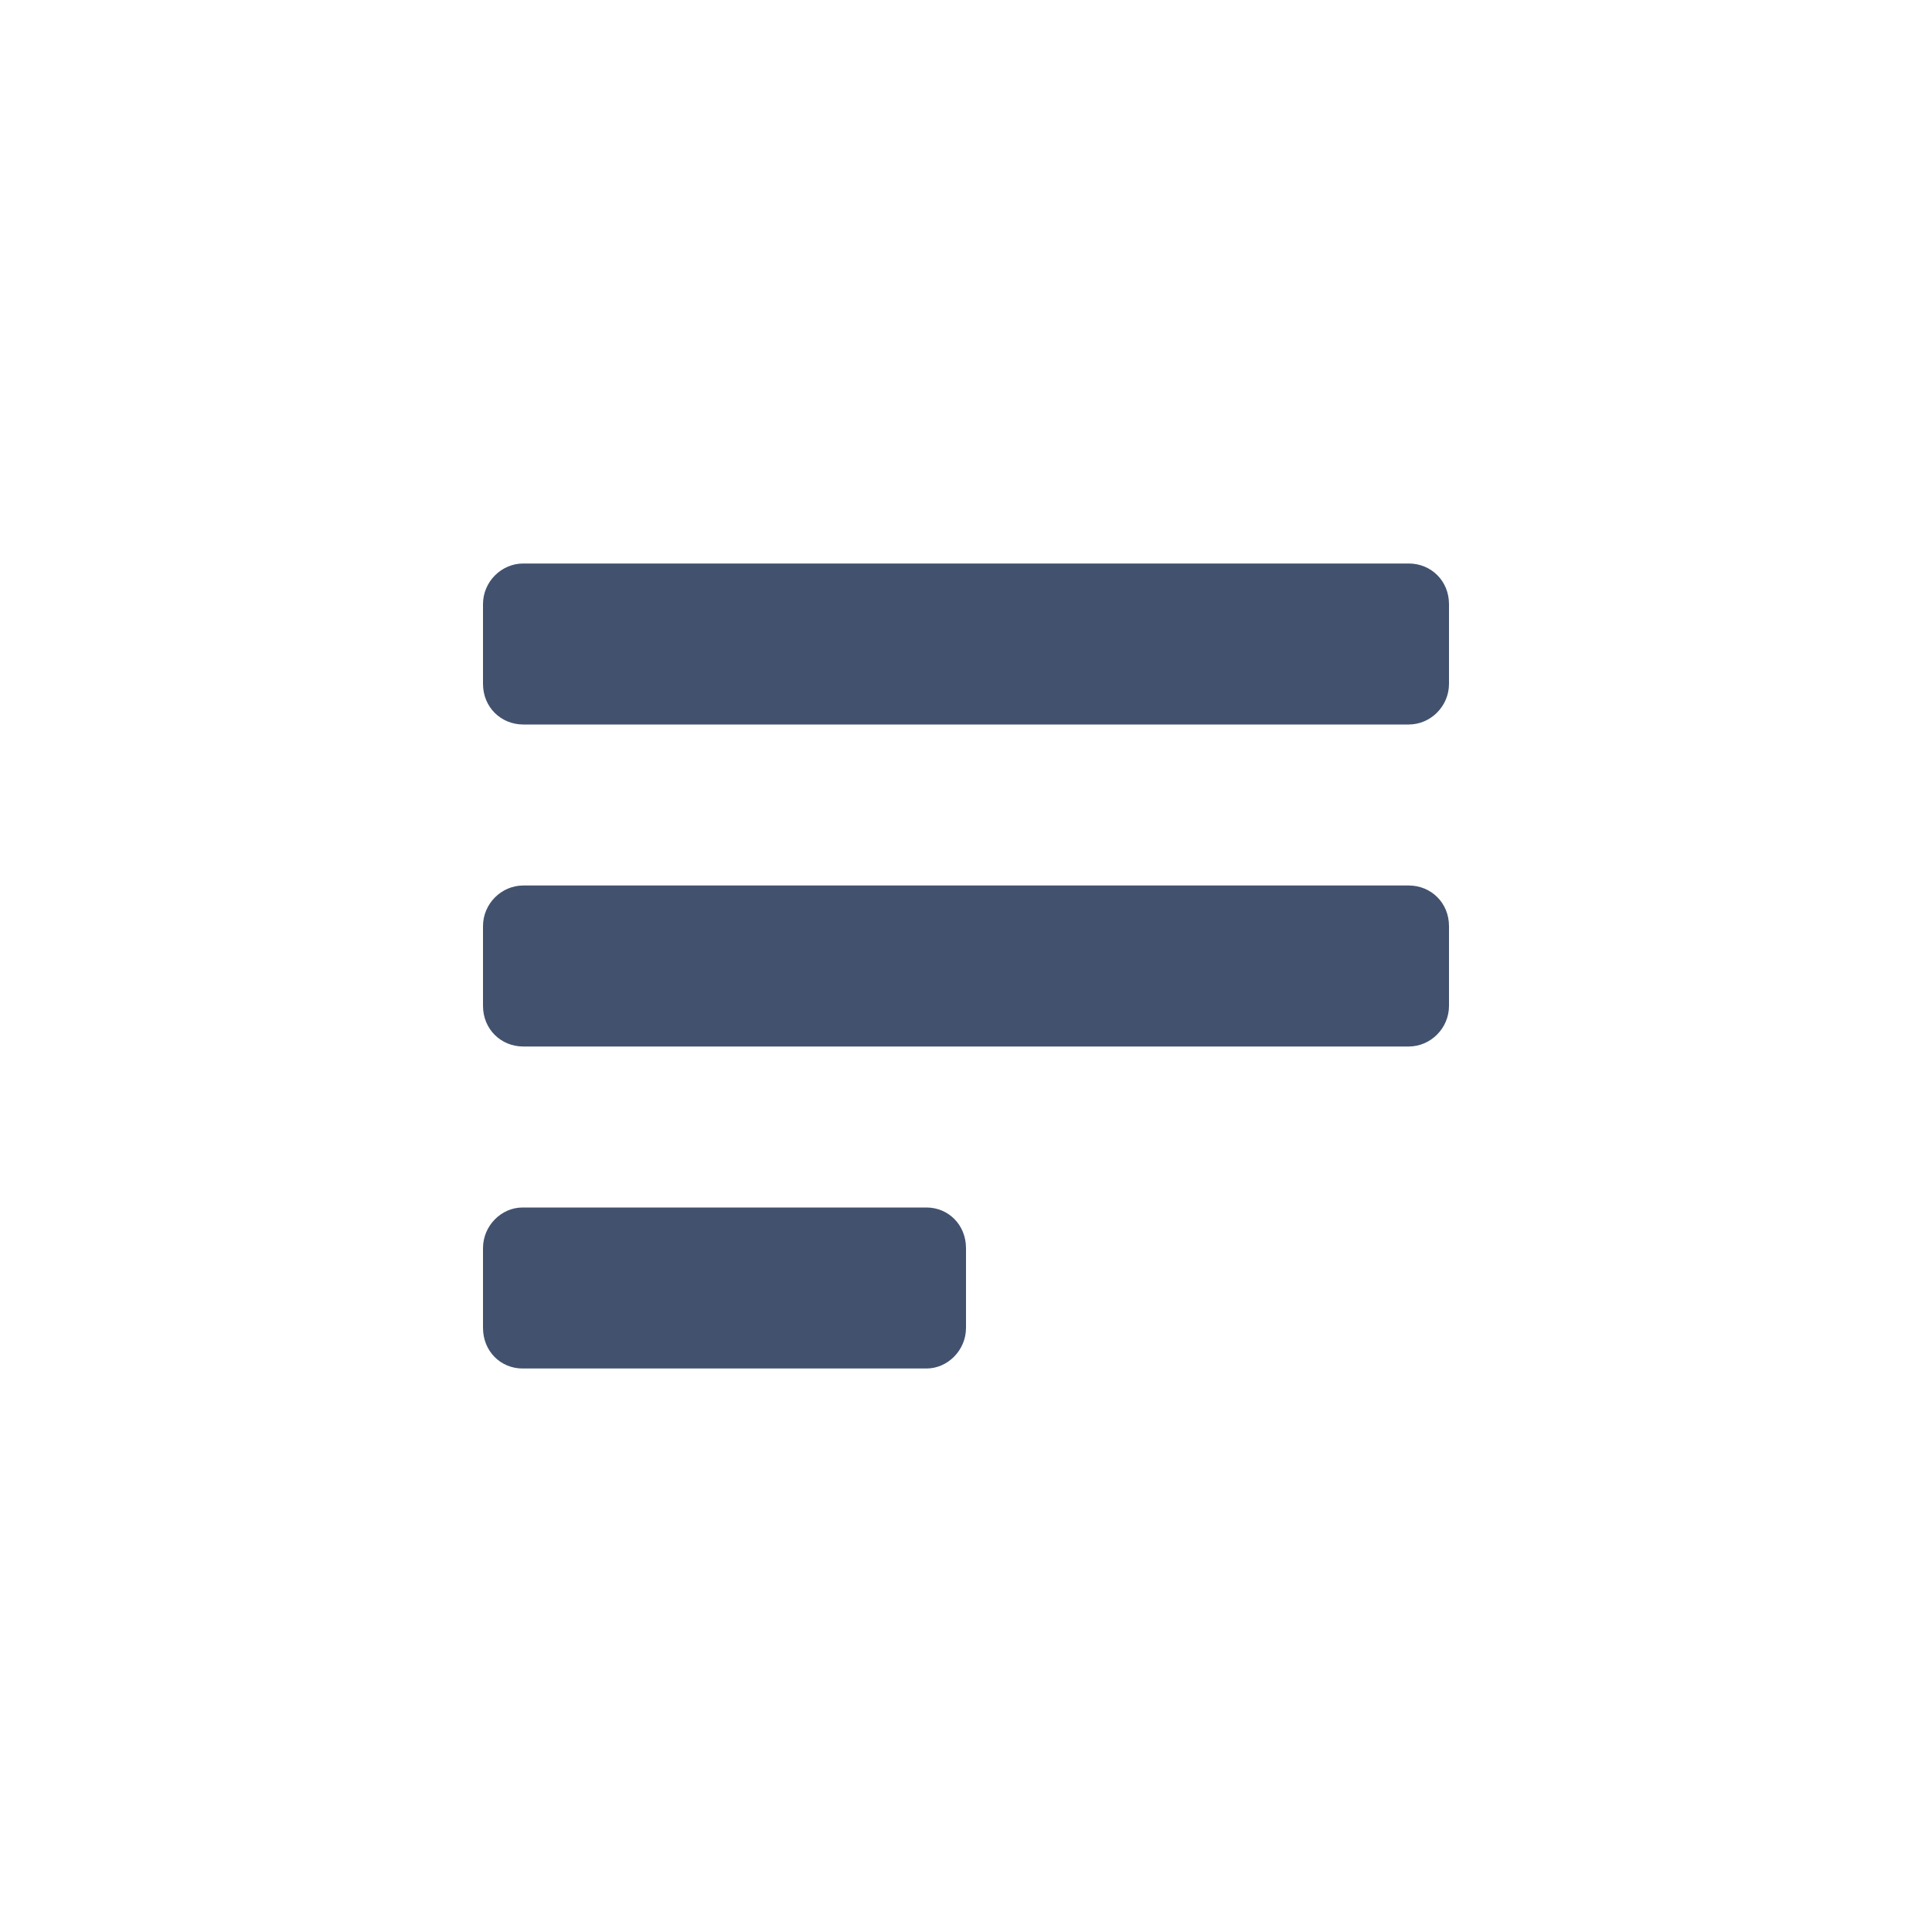
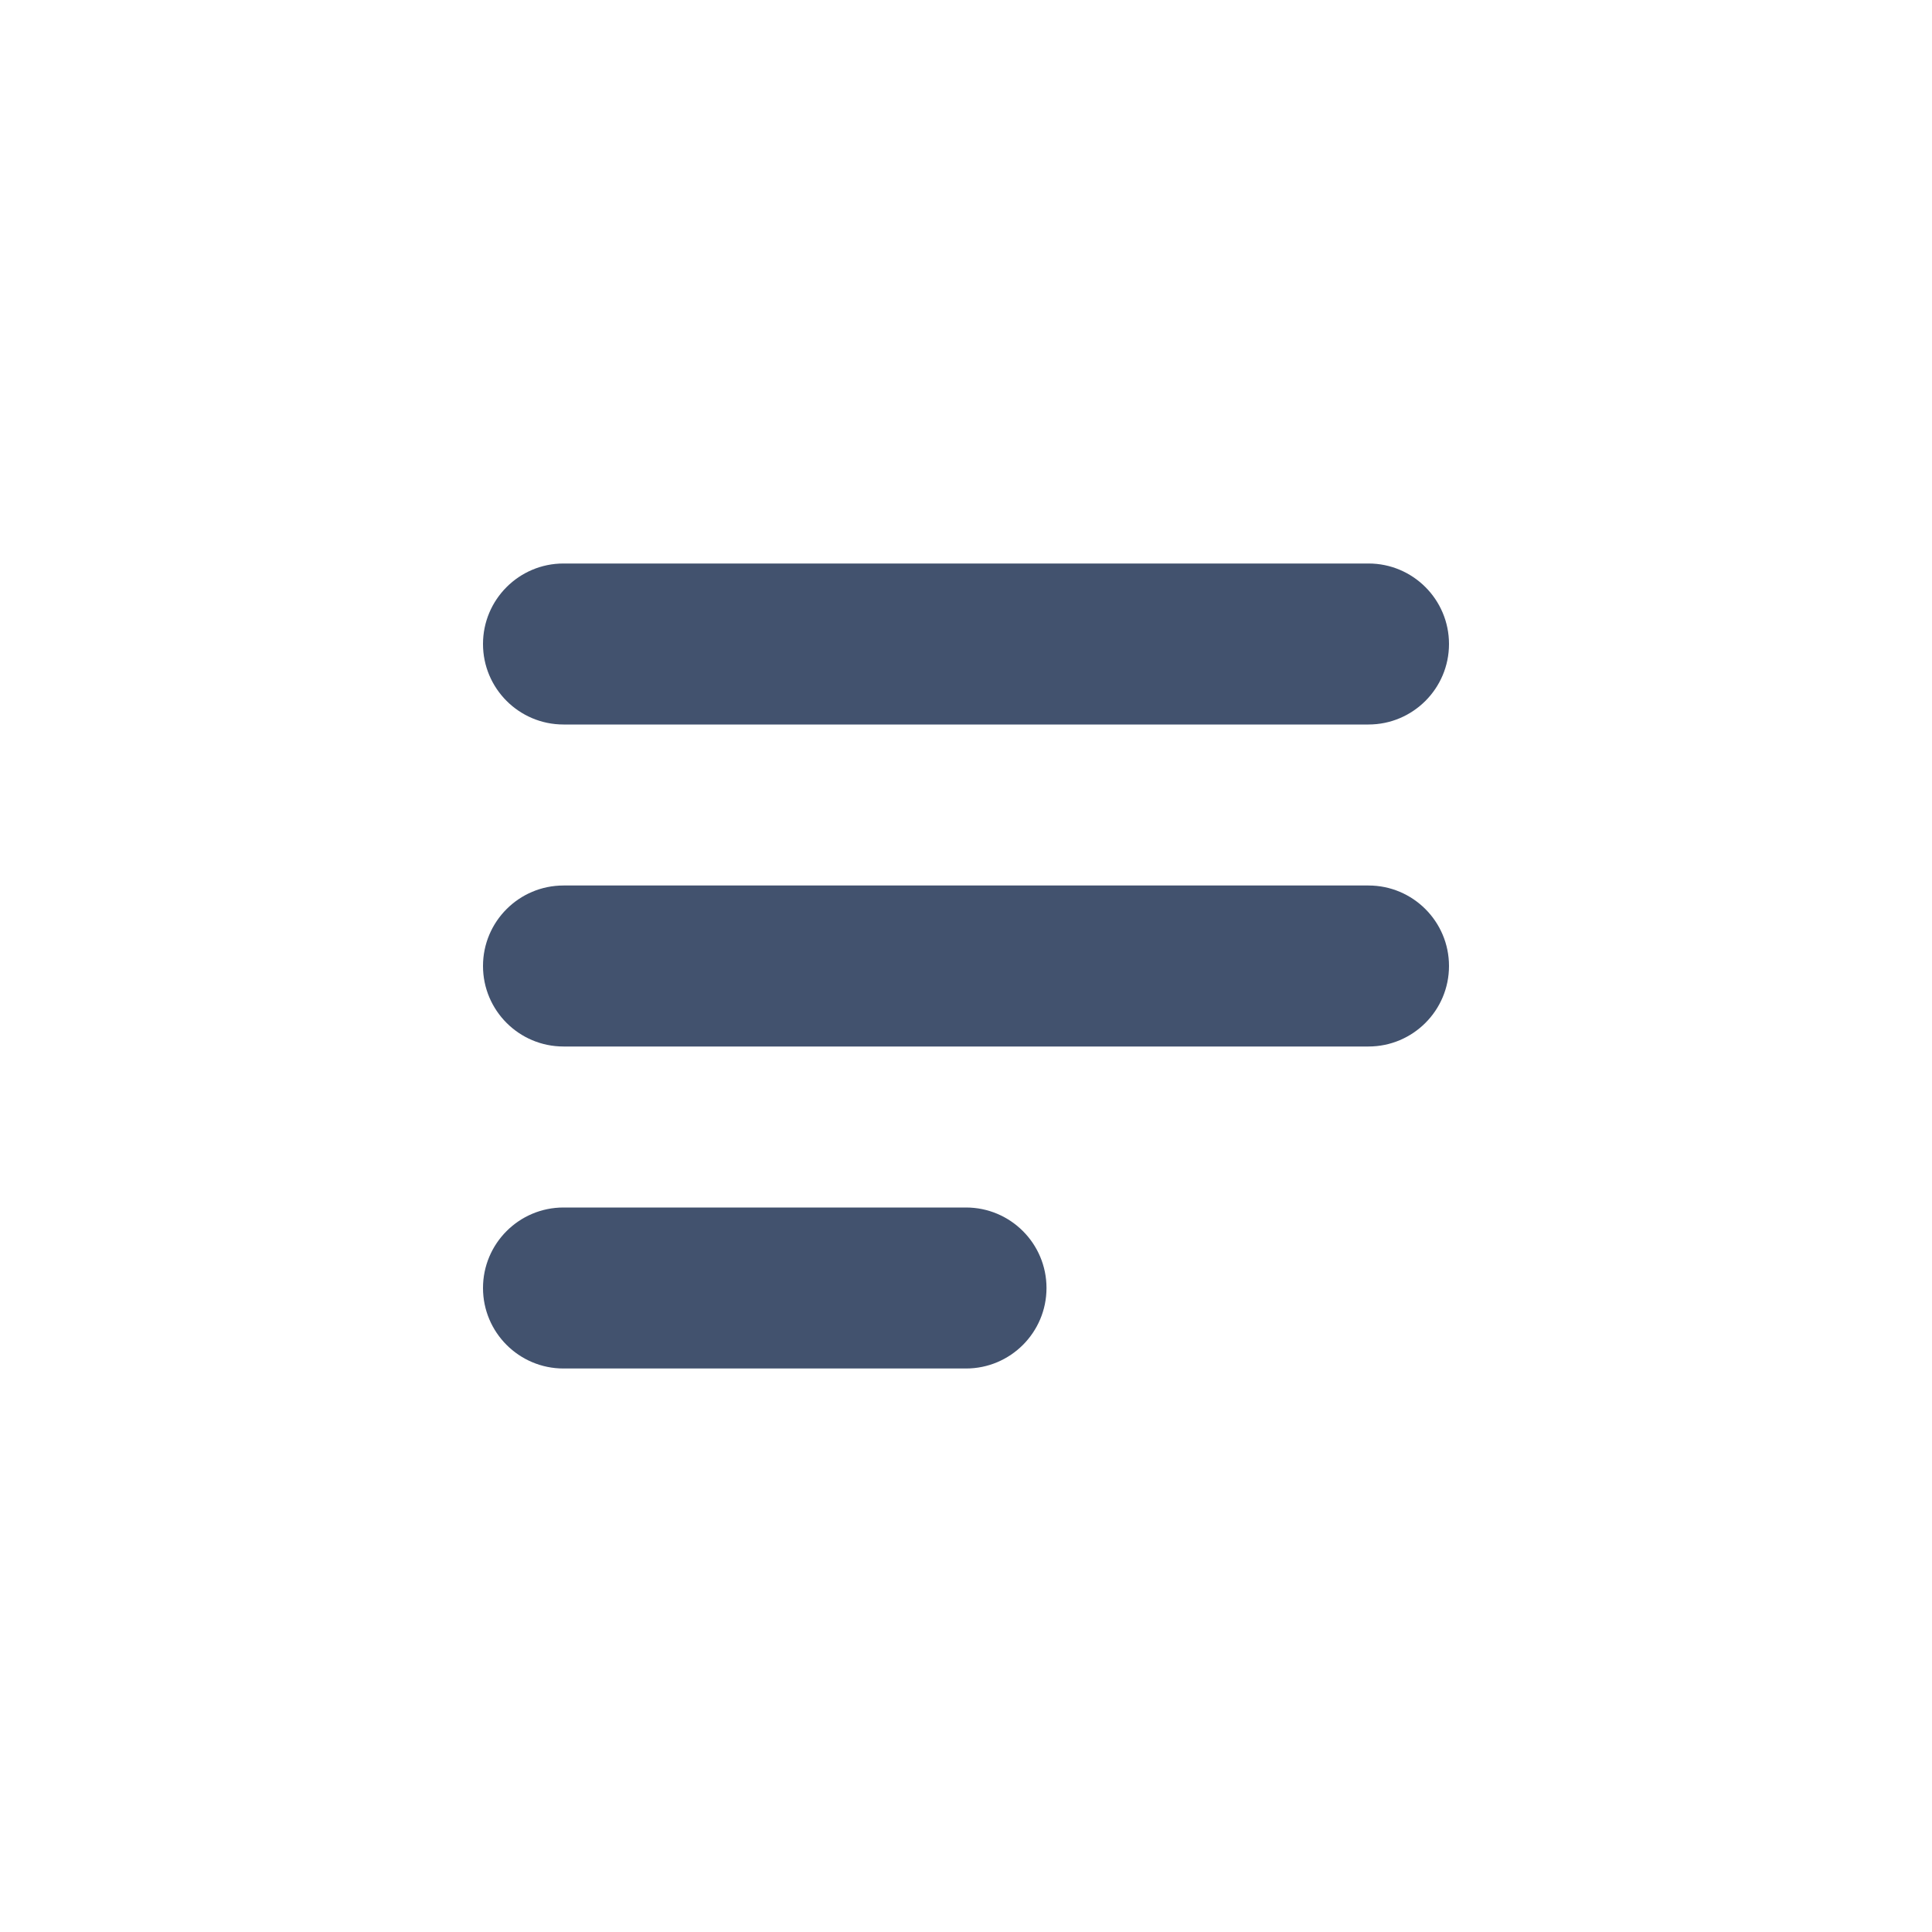
<svg xmlns="http://www.w3.org/2000/svg" width="24px" height="24px" viewBox="0 0 24 24" version="1.1">
  <defs />
-   <g id="Original" stroke="none" stroke-width="1" fill="none" fill-rule="evenodd">
+   <g id="Icons" stroke="none" stroke-width="1" fill="none" fill-rule="evenodd">
    <g id="editor/align-left" fill="#42526E">
-       <path d="M6,7.505 C6,7.226 6.229,7 6.5,7 L17.5,7 C17.776,7 18,7.214 18,7.505 L18,8.495 C18,8.774 17.771,9 17.5,9 L6.5,9 C6.224,9 6,8.786 6,8.495 L6,7.505 Z M6,11.505 C6,11.226 6.229,11 6.5,11 L17.5,11 C17.776,11 18,11.214 18,11.505 L18,12.495 C18,12.774 17.771,13 17.5,13 L6.5,13 C6.224,13 6,12.786 6,12.495 L6,11.505 Z M6,15.505 C6,15.226 6.228,15 6.491,15 L11.509,15 C11.78,15 12,15.214 12,15.505 L12,16.495 C12,16.774 11.772,17 11.509,17 L6.491,17 C6.22,17 6,16.786 6,16.495 L6,15.505 Z" id="Shape" />
+       <path d="M7,7 L17,7 C17.552,7 18,7.448 18,8 L18,8 C18,8.552 17.552,9 17,9 L7,9 C6.448,9 6,8.552 6,8 L6,8 L6,8 C6,7.448 6.448,7 7,7 L7,7 Z M7,11 L17,11 C17.552,11 18,11.448 18,12 C18,12.552 17.552,13 17,13 L7,13 C6.448,13 6,12.552 6,12 C6,11.448 6.448,11 7,11 L7,11 Z M7,15 L12,15 C12.552,15 13,15.448 13,16 C13,16.552 12.552,17 12,17 L7,17 C6.448,17 6,16.552 6,16 C6,15.448 6.448,15 7,15 L7,15 Z" id="align-left" />
    </g>
  </g>
</svg>
